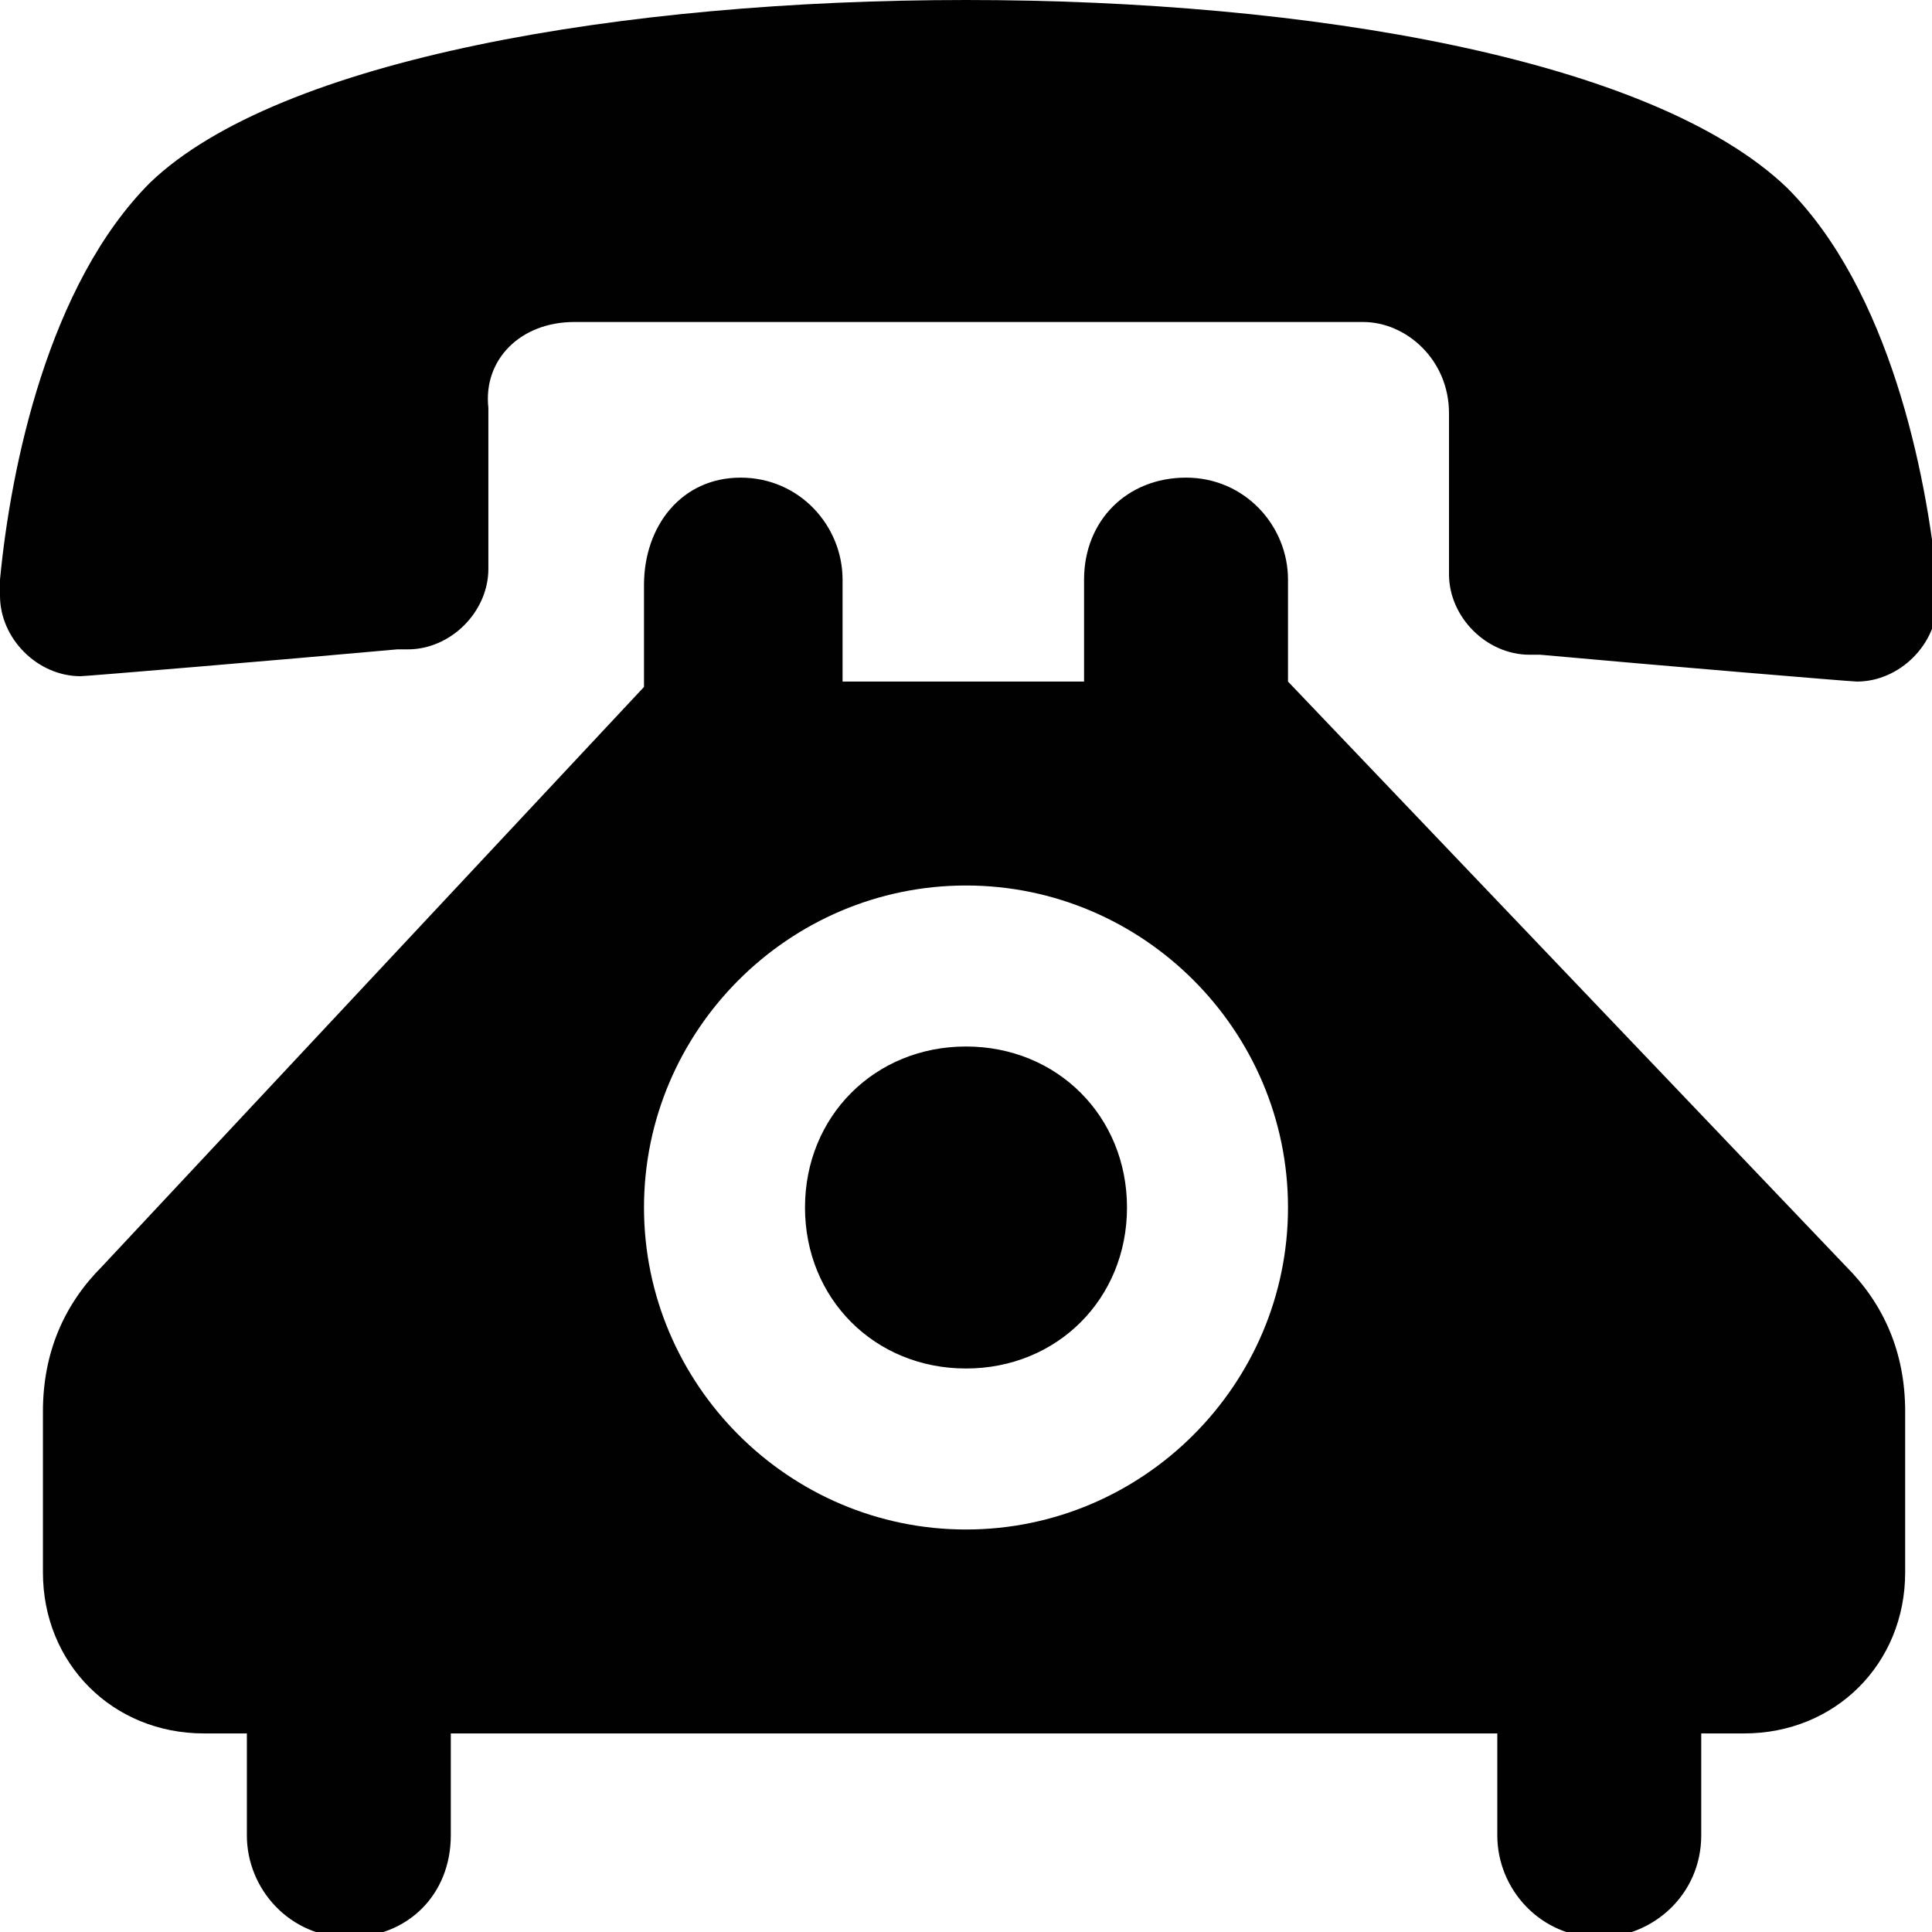
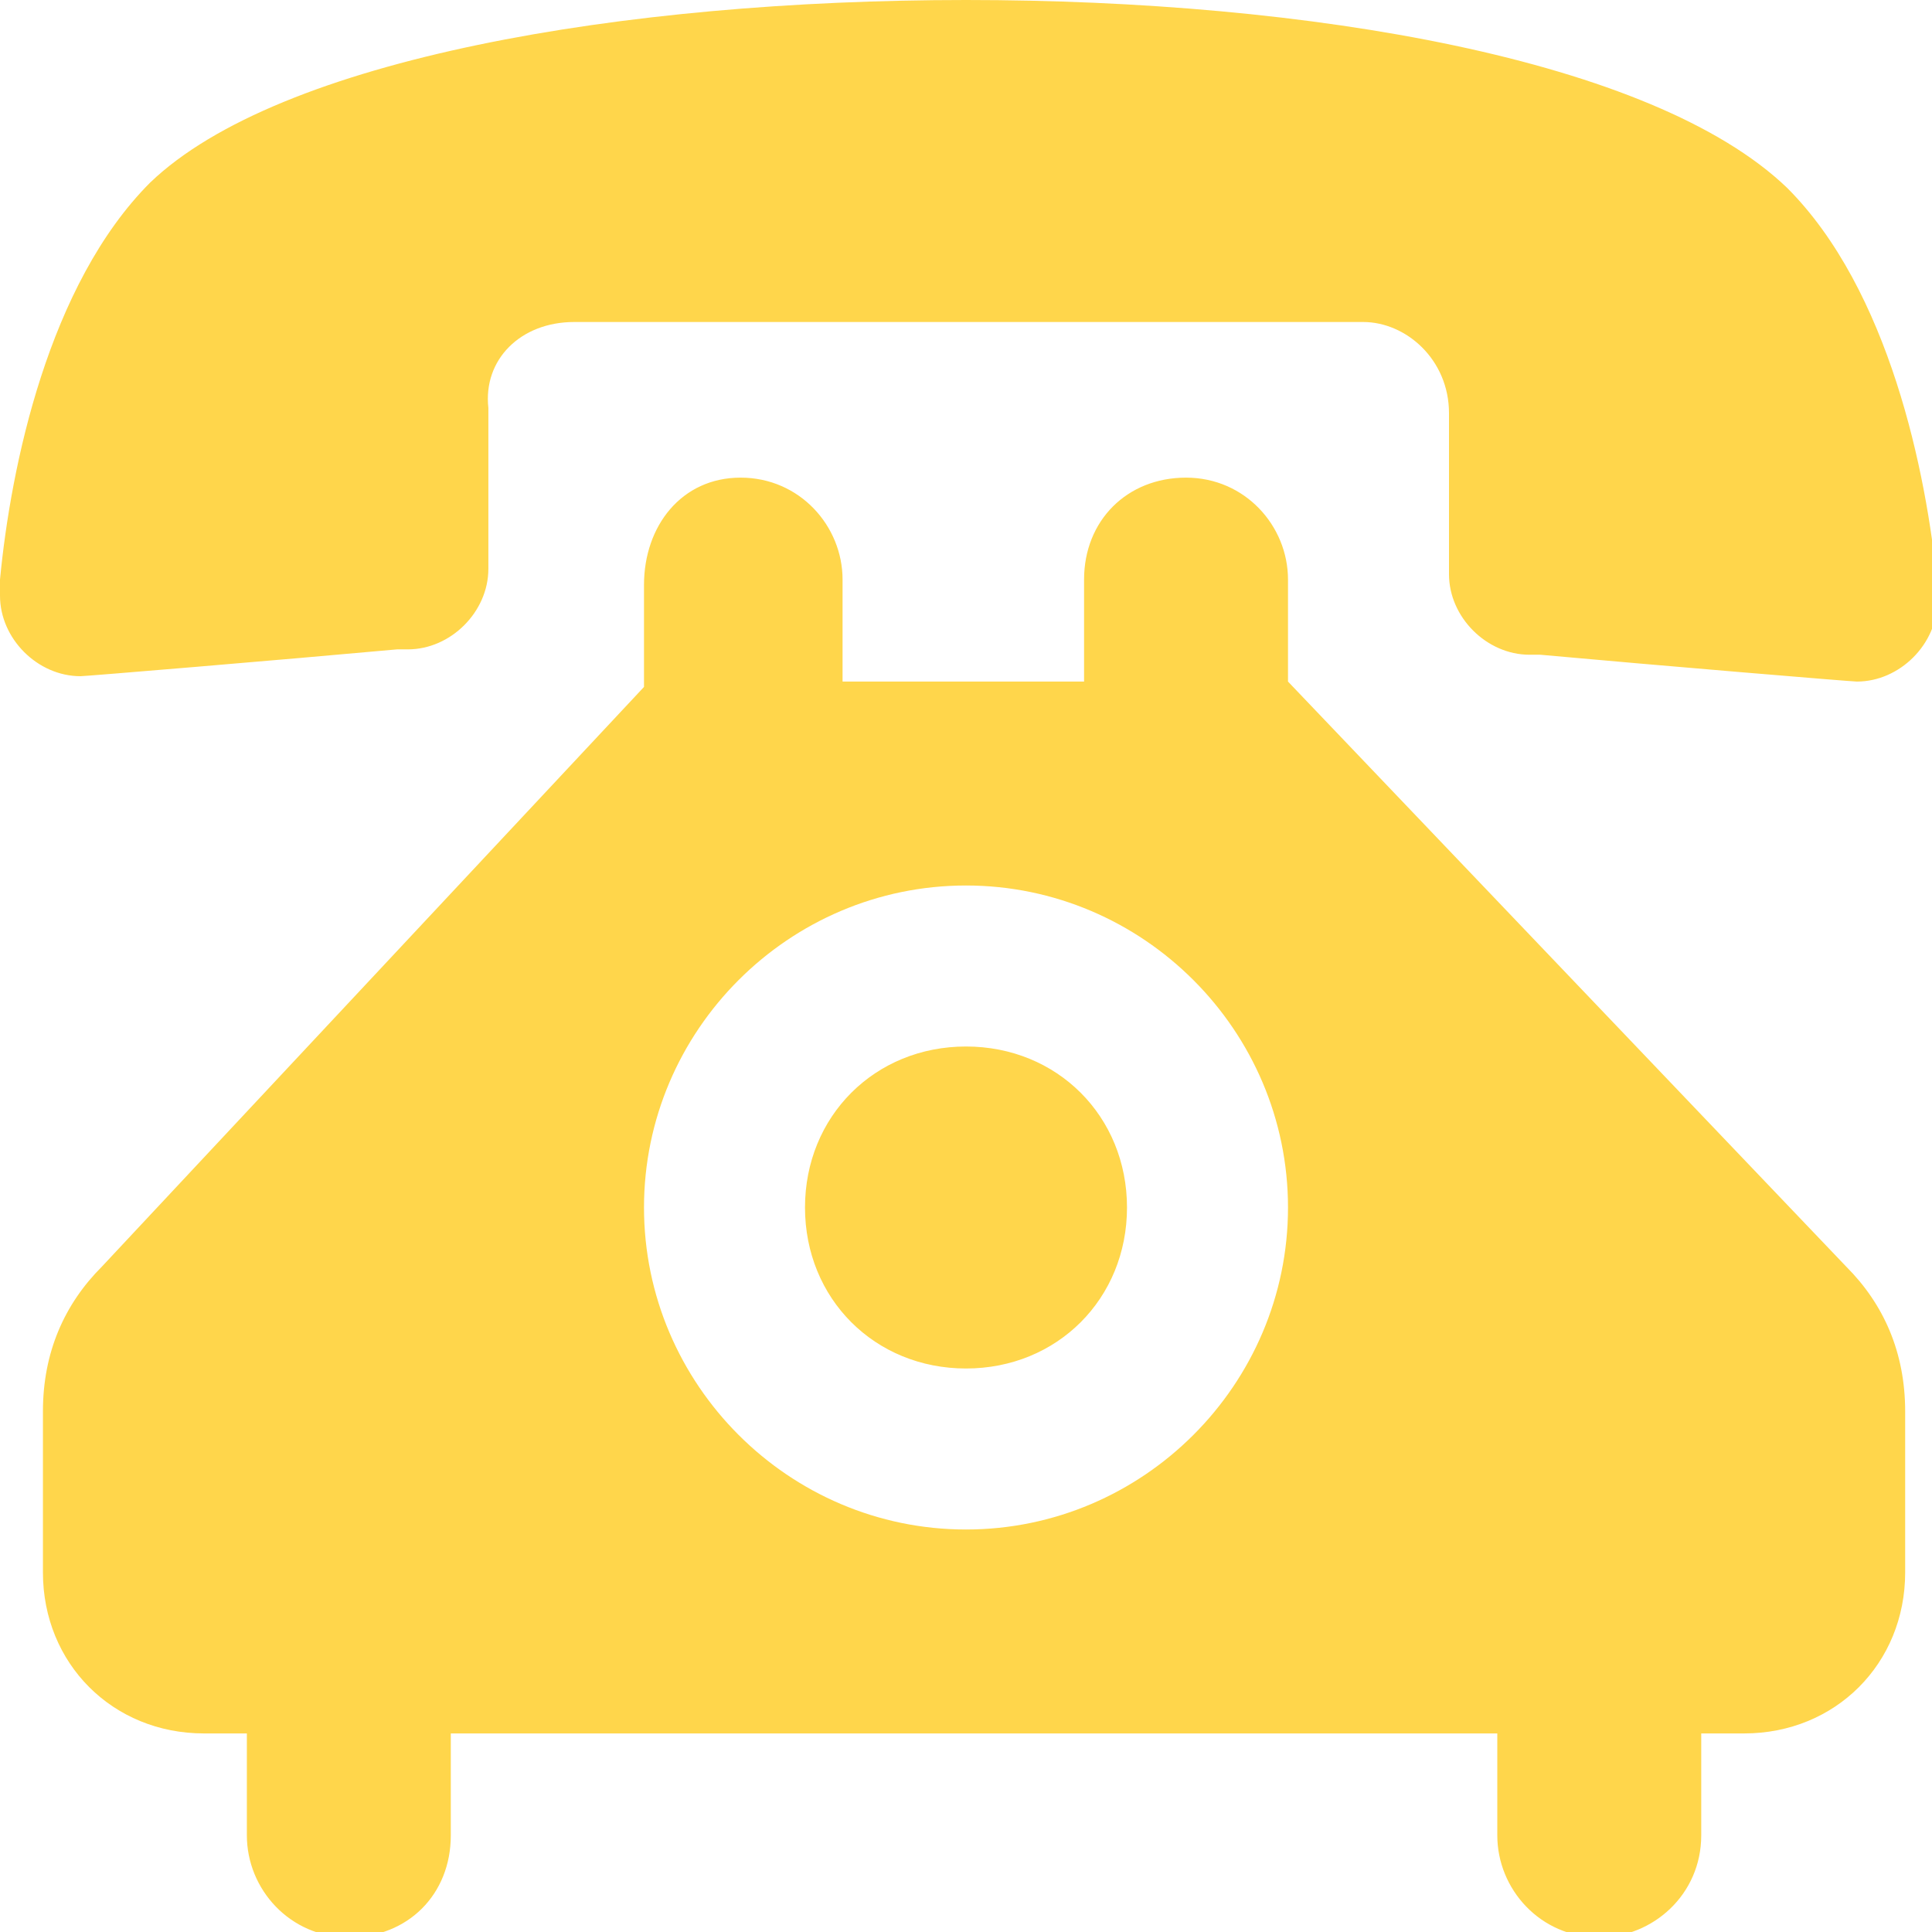
<svg xmlns="http://www.w3.org/2000/svg" version="1.1" id="Layer_1" x="0px" y="0px" viewBox="0 0 36 36" style="enable-background:new 0 0 36 36;" xml:space="preserve">
-   <style type="text/css">.st0{fill:#010101;}</style>
+   <style type="text/css">.st0{fill:#ffd64b;}</style>
  <path class="st0" d="M18,0C11.6,0,5.2,1.1,2.8,3.4C0.9,5.3,0.2,8.7,0,10.8c0,0,0,0.2,0,0.3c0,0.8,0.7,1.5,1.5,1.5c0.1,0,3.7-0.3,5.9-0.5c0.1,0,0.1,0,0.2,0c0.8,0,1.5-0.7,1.5-1.5l0-3C9,6.7,9.7,6,10.7,6h14.7C26.2,6,27,6.7,27,7.7l0,3c0,0.8,0.7,1.5,1.5,1.5c0.1,0,0.1,0,0.2,0c2.2,0.2,5.8,0.5,5.9,0.5c0.8,0,1.5-0.7,1.5-1.5c0-0.1,0-0.3,0-0.3c-0.2-2.1-0.9-5.5-2.8-7.4C30.8,1.1,24.4,0,18,0z M18,19.5c-1.7,0-3,1.3-3,3s1.3,3,3,3c1.7,0,3-1.3,3-3S19.7,19.5,18,19.5zM15.7,12.7v-1.9c0-1-0.8-1.9-1.9-1.9S12,9.8,12,10.9v1.9L1.9,23.6c-0.7,0.7-1.1,1.6-1.1,2.7v3c0,1.7,1.3,3,3,3h0.8v1.9c0,1,0.8,1.9,1.9,1.9s1.9-0.8,1.9-1.9v-1.9h19.5v1.9c0,1,0.8,1.9,1.9,1.9c1,0,1.9-0.8,1.9-1.9v-1.9h0.8c1.7,0,3-1.3,3-3v-3c0-1.1-0.4-2-1.1-2.7L24,12.7v-1.9c0-1-0.8-1.9-1.9-1.9s-1.9,0.8-1.9,1.9v1.9H15.7zM18,16.5c3.3,0,6,2.7,6,6c0,3.3-2.7,6-6,6c-3.3,0-6-2.7-6-6C12,19.2,14.7,16.5,18,16.5z" />
</svg>
